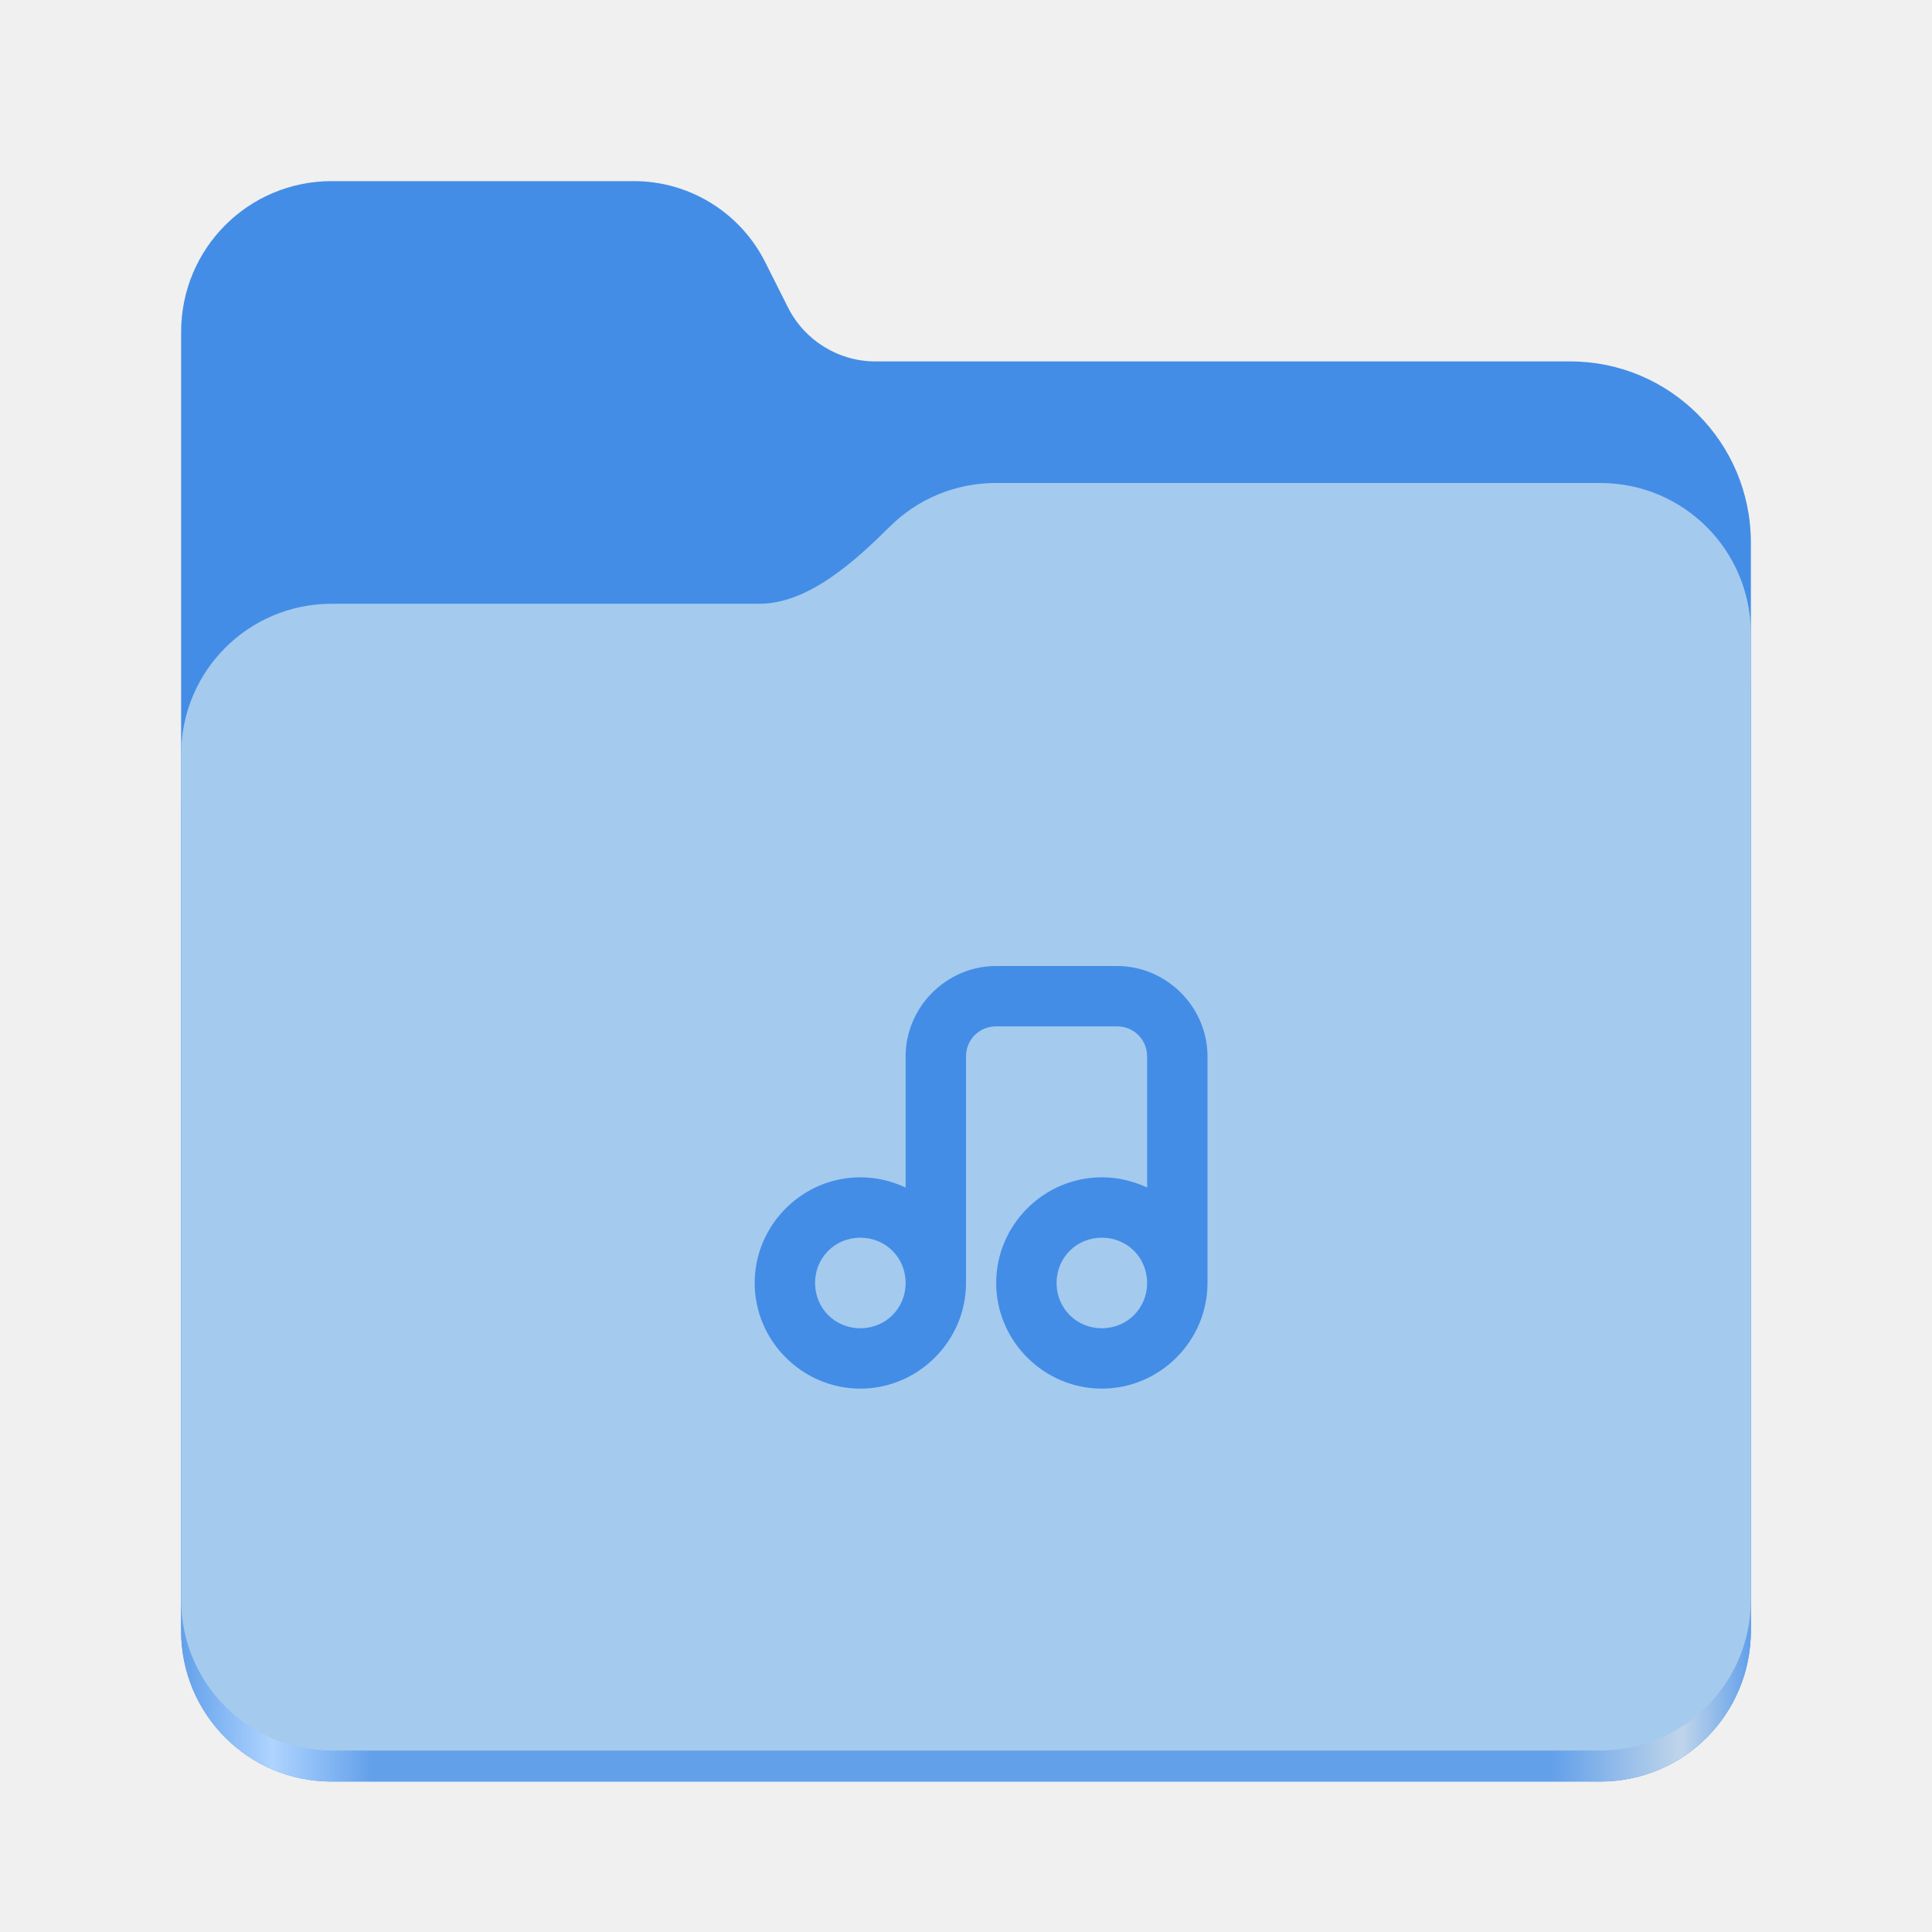
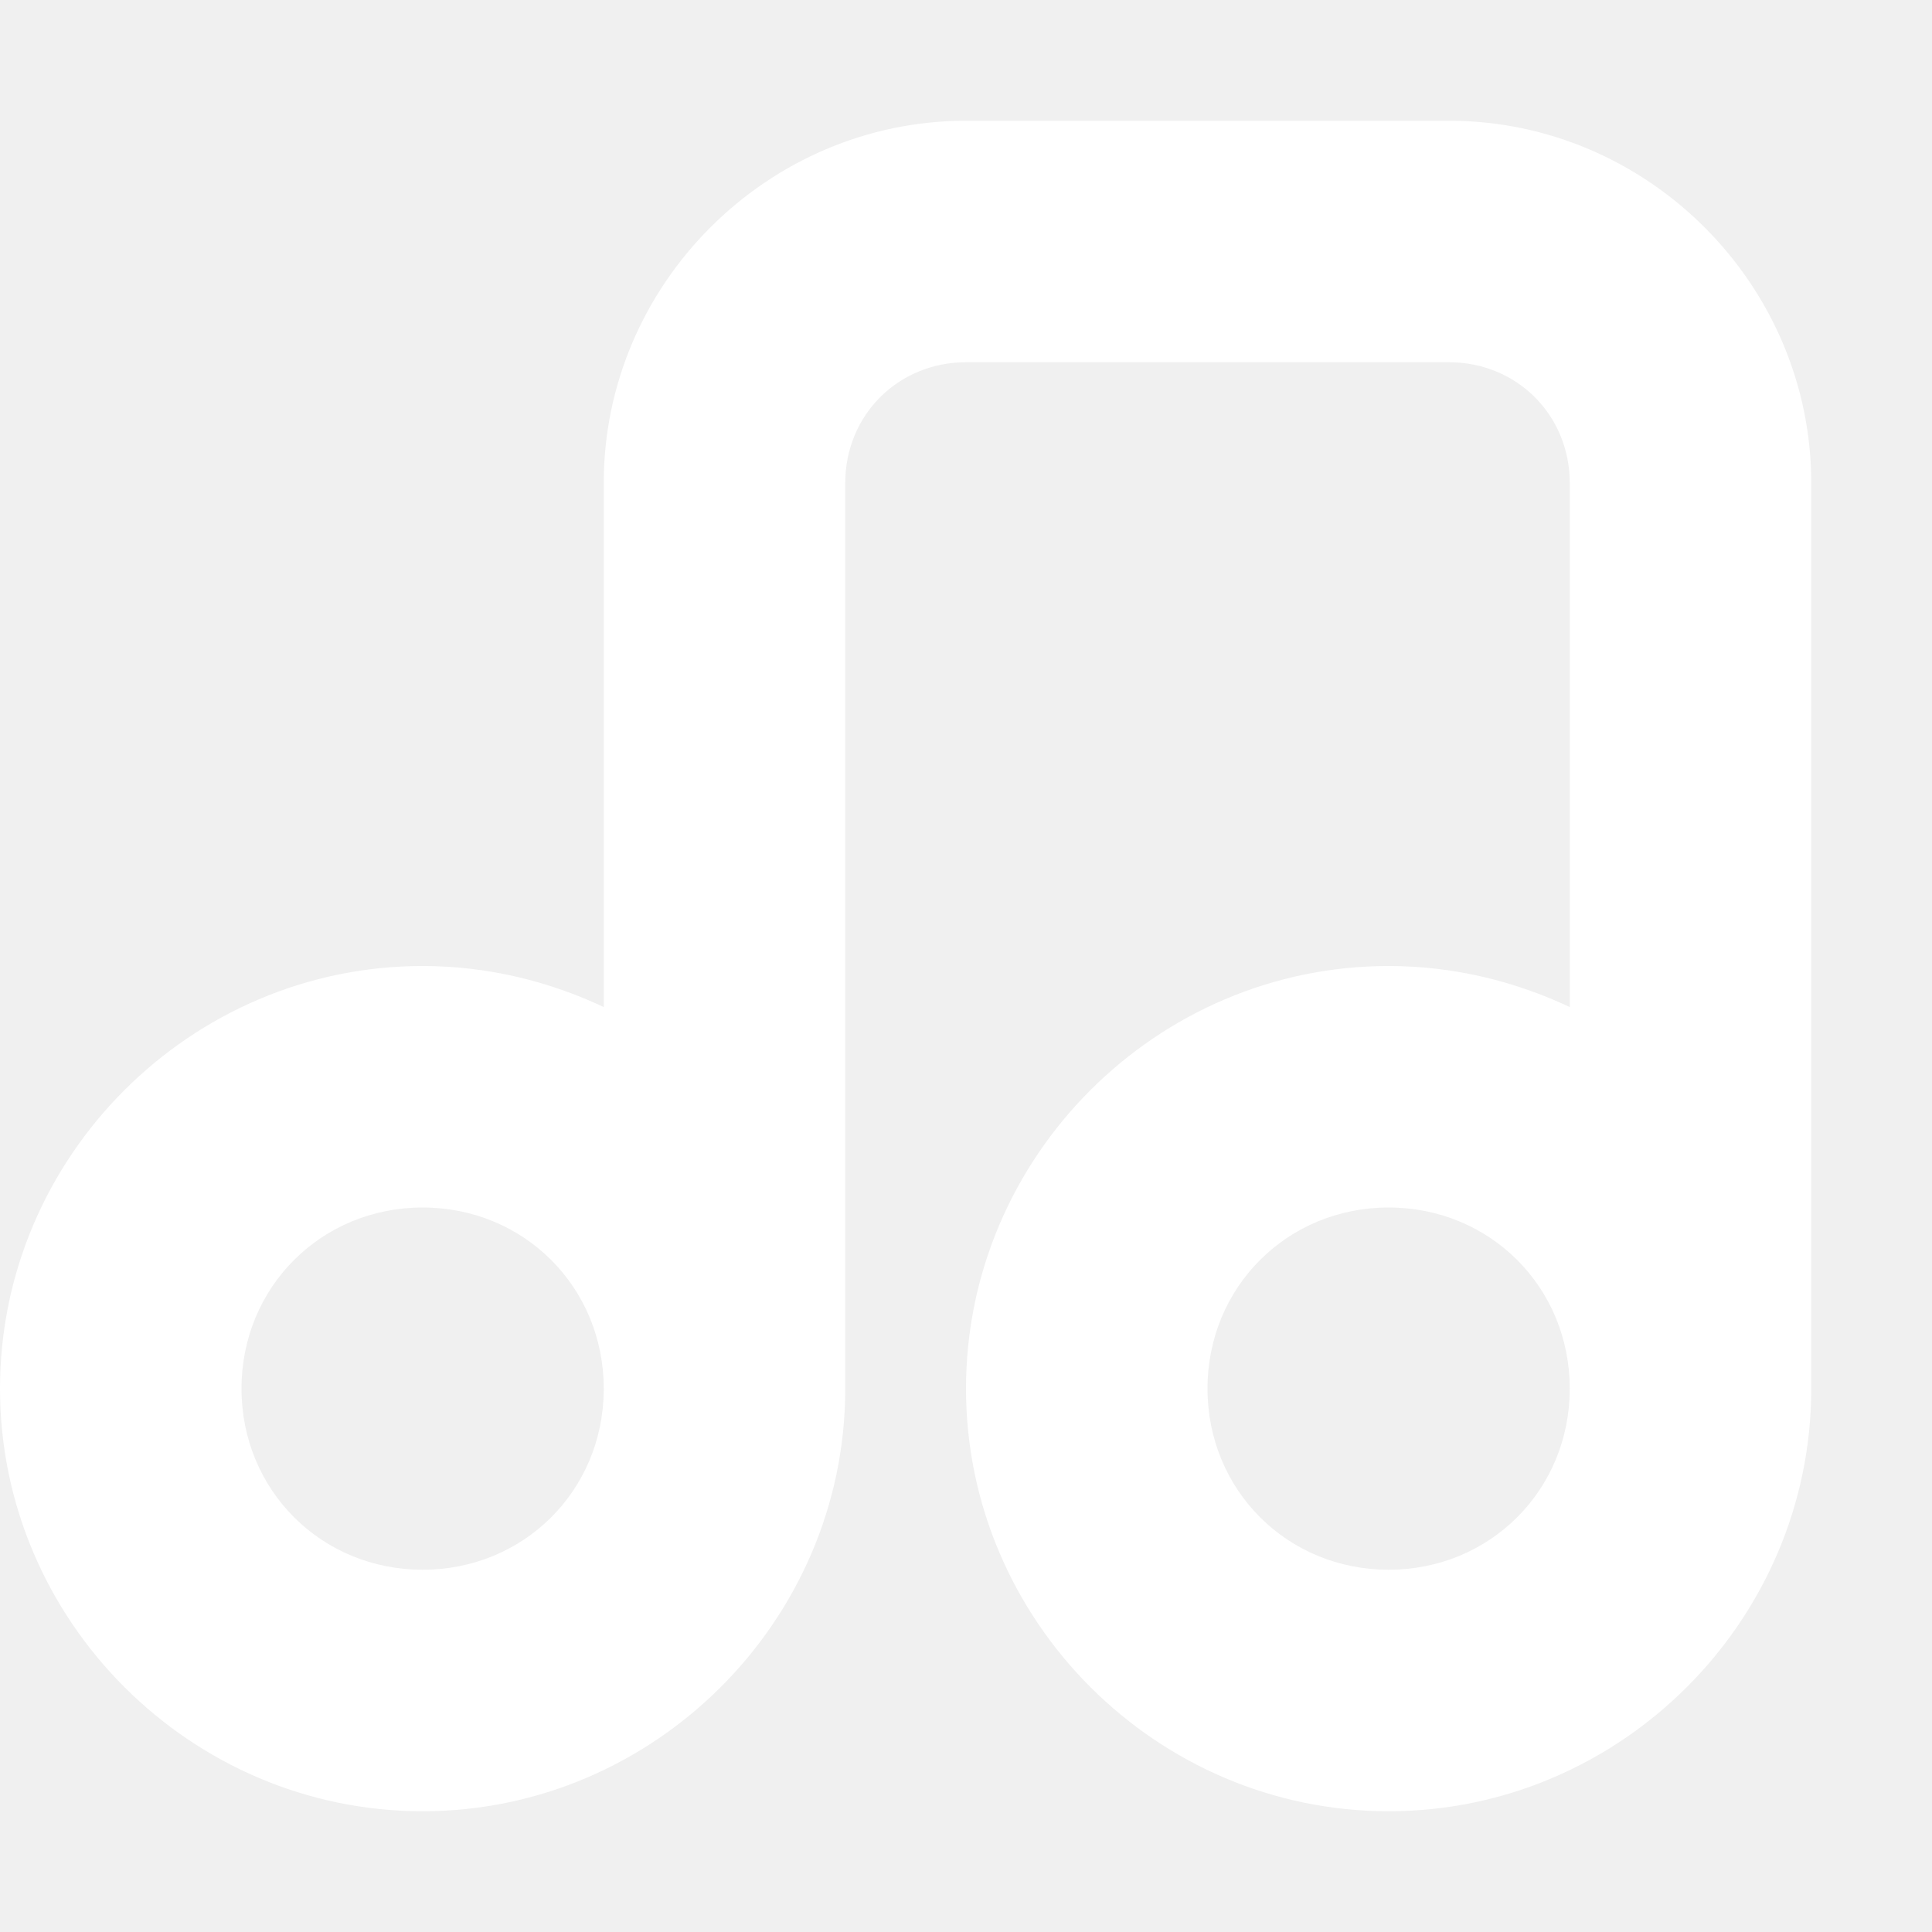
- <svg xmlns="http://www.w3.org/2000/svg" height="128px" viewBox="0 0 128 128" width="128px">
-   <linearGradient id="a" gradientTransform="matrix(0.45451 0 0 0.455522 -1210.292 616.1726)" gradientUnits="userSpaceOnUse" x1="2689.252" x2="2918.07" y1="-1106.803" y2="-1106.803">
-     <stop offset="0" stop-color="#62a0ea" />
-     <stop offset="0.058" stop-color="#afd4ff" />
-     <stop offset="0.122" stop-color="#62a0ea" />
-     <stop offset="0.873" stop-color="#62a0ea" />
-     <stop offset="0.956" stop-color="#c0d5ea" />
-     <stop offset="1" stop-color="#62a0ea" />
-   </linearGradient>
-   <path d="m 21.977 12 c -5.527 0 -9.977 4.461 -9.977 10 v 86.031 c 0 5.543 4.449 10 9.977 10 h 84.043 c 5.531 0 9.98 -4.457 9.98 -10 v -72.086 c 0 -6.629 -5.359 -12 -11.973 -12 h -46.027 c -2.453 0 -4.695 -1.387 -5.797 -3.582 l -1.504 -2.992 c -1.656 -3.293 -5.02 -5.371 -8.699 -5.371 z m 0 0" fill="#438de6" />
-   <path d="m 65.977 36 c -2.746 0 -5.227 1.102 -7.027 2.891 c -2.273 2.254 -5.383 5.109 -8.633 5.109 h -28.34 c -5.527 0 -9.977 4.461 -9.977 10 v 54.031 c 0 5.543 4.449 10 9.977 10 h 84.043 c 5.531 0 9.98 -4.457 9.98 -10 v -62.031 c 0 -5.539 -4.449 -10 -9.98 -10 z m 0 0" fill="url(#a)" />
-   <path d="m 65.977 32 c -2.746 0 -5.227 1.102 -7.027 2.891 c -2.273 2.254 -5.383 5.109 -8.633 5.109 h -28.34 c -5.527 0 -9.977 4.461 -9.977 10 v 55.977 c 0 5.539 4.449 10 9.977 10 h 84.043 c 5.531 0 9.98 -4.461 9.98 -10 v -63.977 c 0 -5.539 -4.449 -10 -9.98 -10 z m 0 0" fill="#a4caee" />
-   <path d="m 66 64 c -3.289 0 -6 2.711 -6 6 v 8.68 c -0.914 -0.43 -1.93 -0.68 -3 -0.68 c -3.844 0 -7 3.156 -7 7 s 3.156 7 7 7 c 3.828 0 6.984 -3.141 7 -6.969 c 0 -0.008 0 -0.023 0 -0.031 v -15 c 0 -1.125 0.875 -2 2 -2 h 8 c 1.125 0 2 0.875 2 2 v 8.68 c -0.914 -0.43 -1.93 -0.68 -3 -0.68 c -3.844 0 -7 3.156 -7 7 s 3.156 7 7 7 s 7 -3.156 7 -7 v -15 c 0 -3.289 -2.711 -6 -6 -6 z m -9 18 c 1.68 0 3 1.32 3 3 v 0.031 c -0.016 1.664 -1.328 2.969 -3 2.969 c -1.68 0 -3 -1.32 -3 -3 s 1.32 -3 3 -3 z m 16 0 c 1.68 0 3 1.32 3 3 s -1.32 3 -3 3 s -3 -1.32 -3 -3 s 1.32 -3 3 -3 z m 0 0" fill="#438de6" />
+ <svg xmlns="http://www.w3.org/2000/svg" height="16px" viewBox="0 0 16 16" width="16px">
+   <path d="m 8 1 c -1.645 0 -3 1.355 -3 3 v 4.34 c -0.457 -0.215 -0.965 -0.34 -1.5 -0.34 c -1.922 0 -3.5 1.578 -3.5 3.5 s 1.578 3.5 3.5 3.5 c 1.914 0 3.492 -1.57 3.5 -3.484 c 0 -0.004 0 -0.012 0 -0.016 v -7.5 c 0 -0.562 0.438 -1 1 -1 h 4 c 0.562 0 1 0.438 1 1 v 4.34 c -0.457 -0.215 -0.965 -0.34 -1.5 -0.34 c -1.922 0 -3.5 1.578 -3.5 3.5 s 1.578 3.5 3.5 3.5 s 3.5 -1.578 3.5 -3.5 v -7.5 c 0 -1.645 -1.355 -3 -3 -3 z m -4.5 9 c 0.84 0 1.5 0.66 1.5 1.5 v 0.016 c -0.008 0.832 -0.664 1.484 -1.5 1.484 c -0.84 0 -1.5 -0.66 -1.5 -1.5 s 0.66 -1.5 1.5 -1.5 z m 8 0 c 0.84 0 1.5 0.66 1.5 1.5 s -0.66 1.5 -1.5 1.5 s -1.5 -0.66 -1.5 -1.5 s 0.66 -1.5 1.5 -1.5 z m 0 0" fill="#ffffff" />
</svg>
